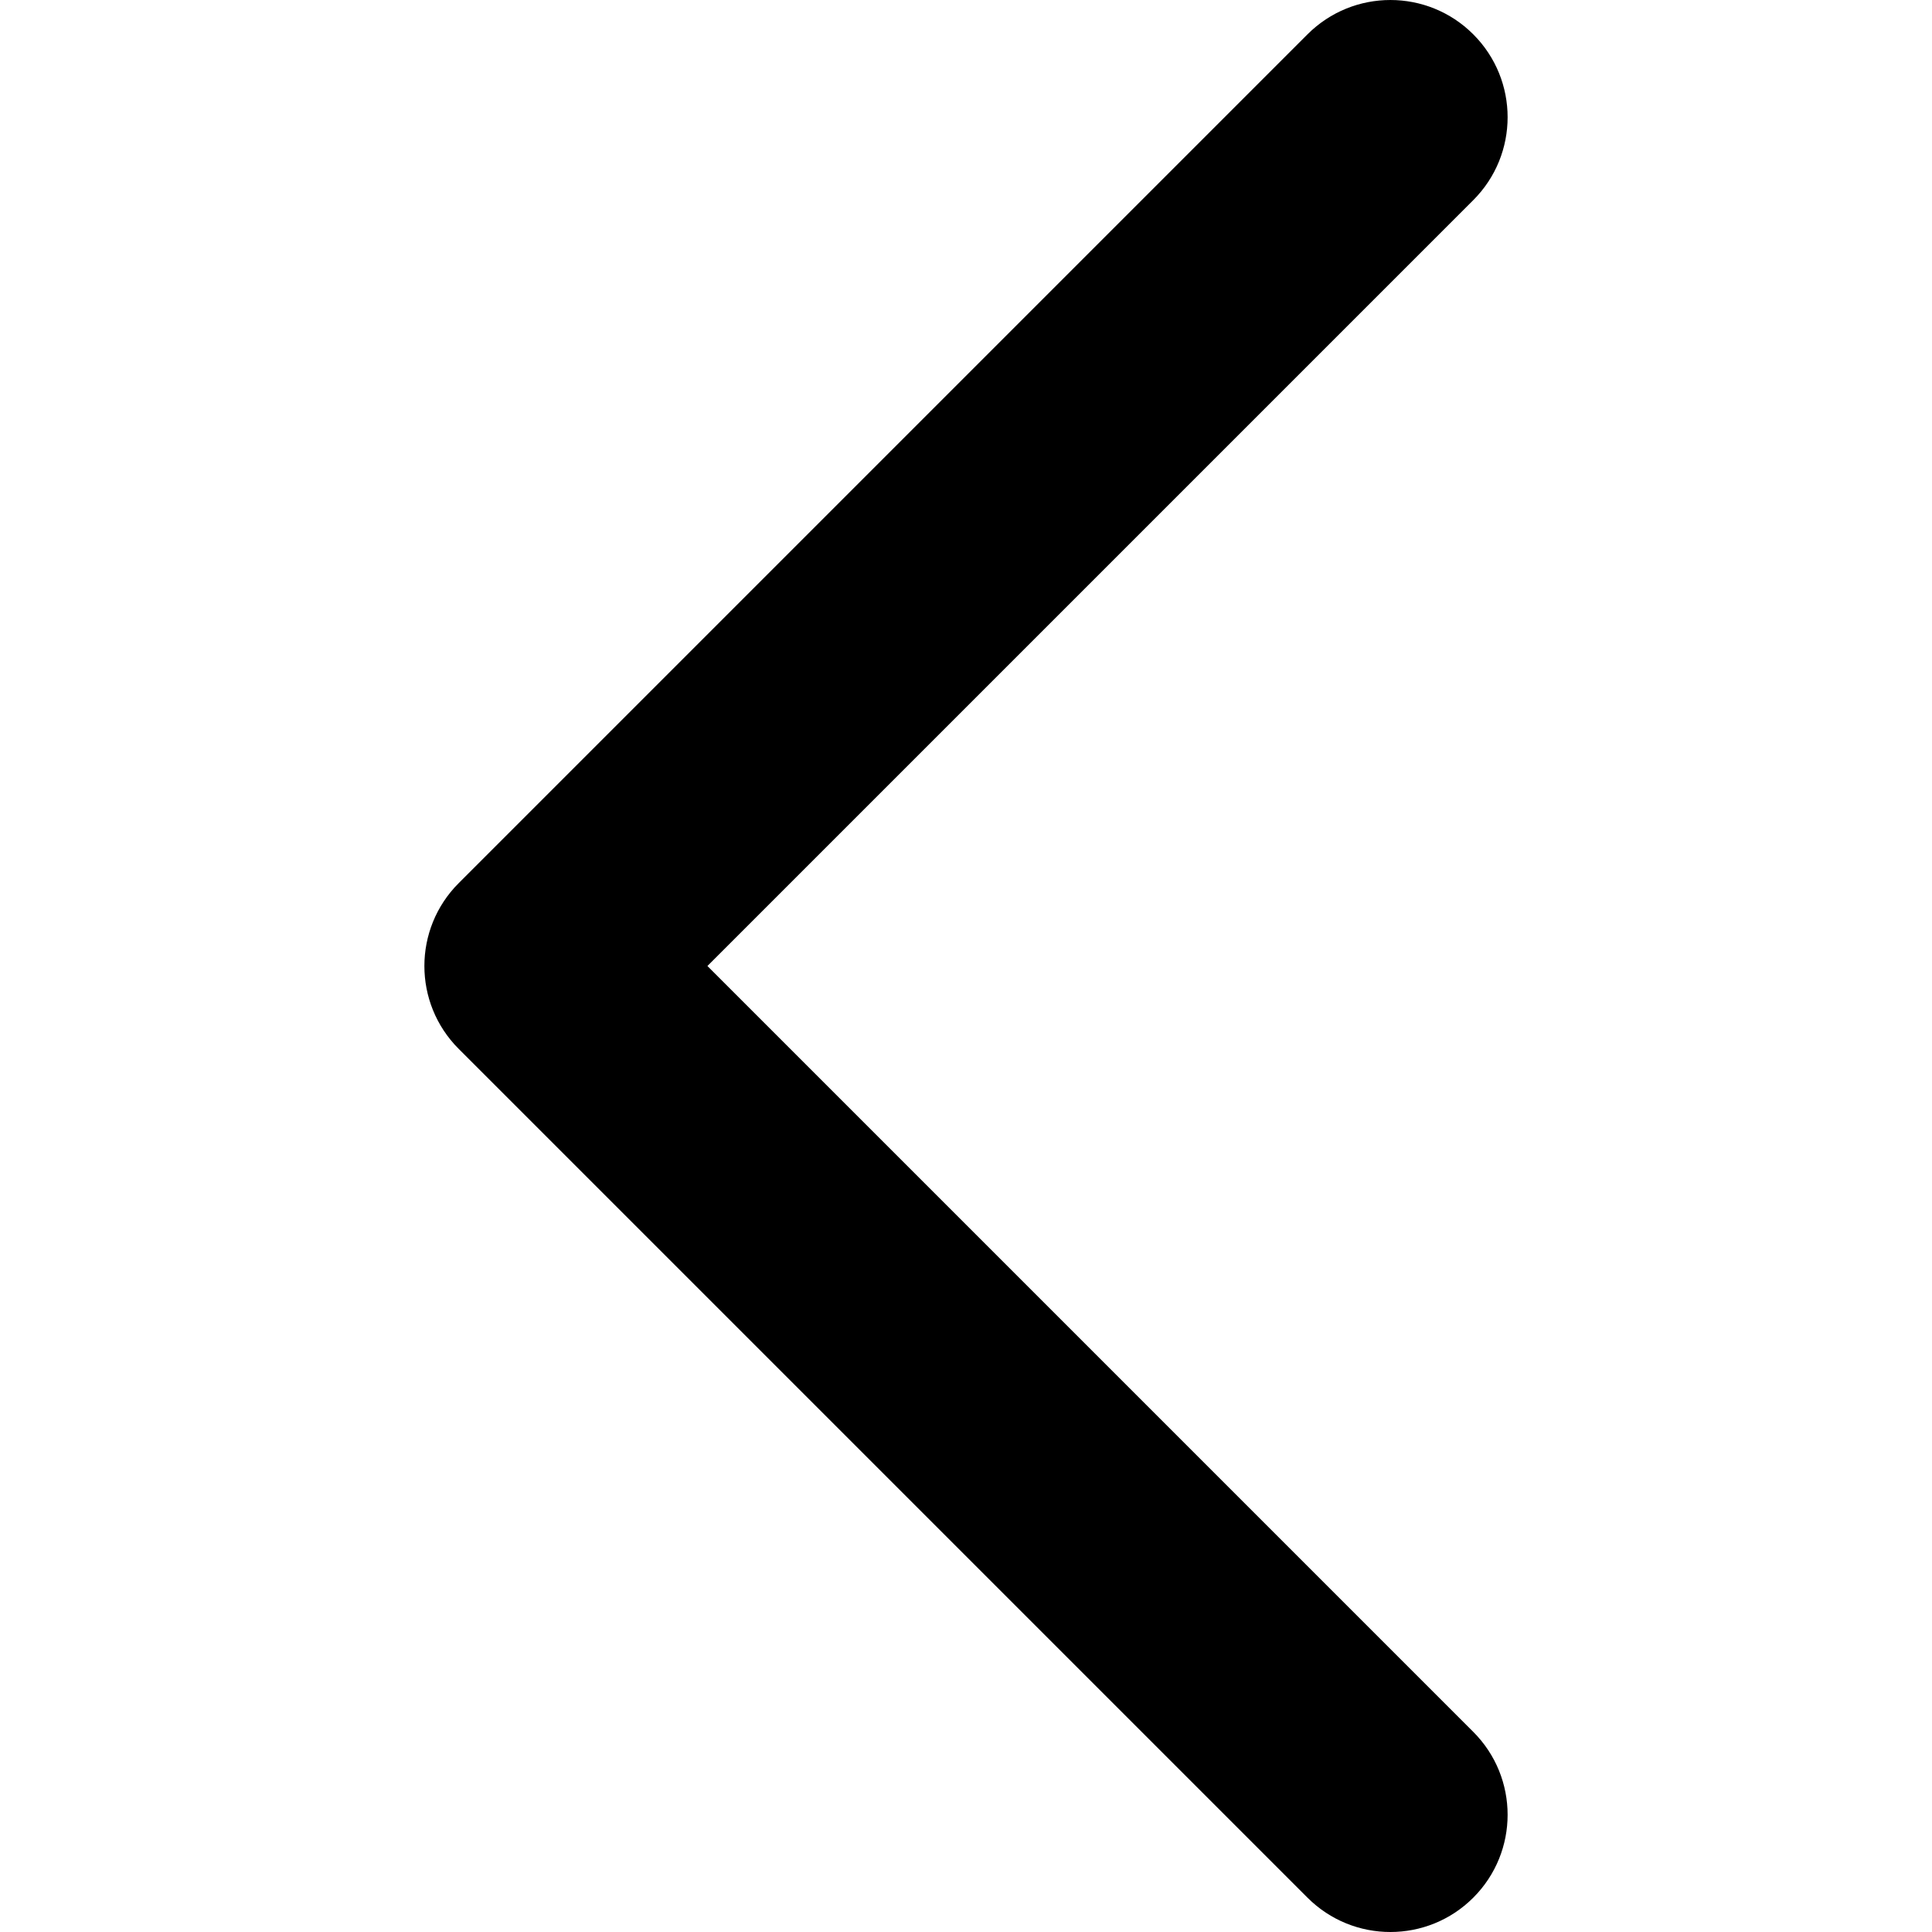
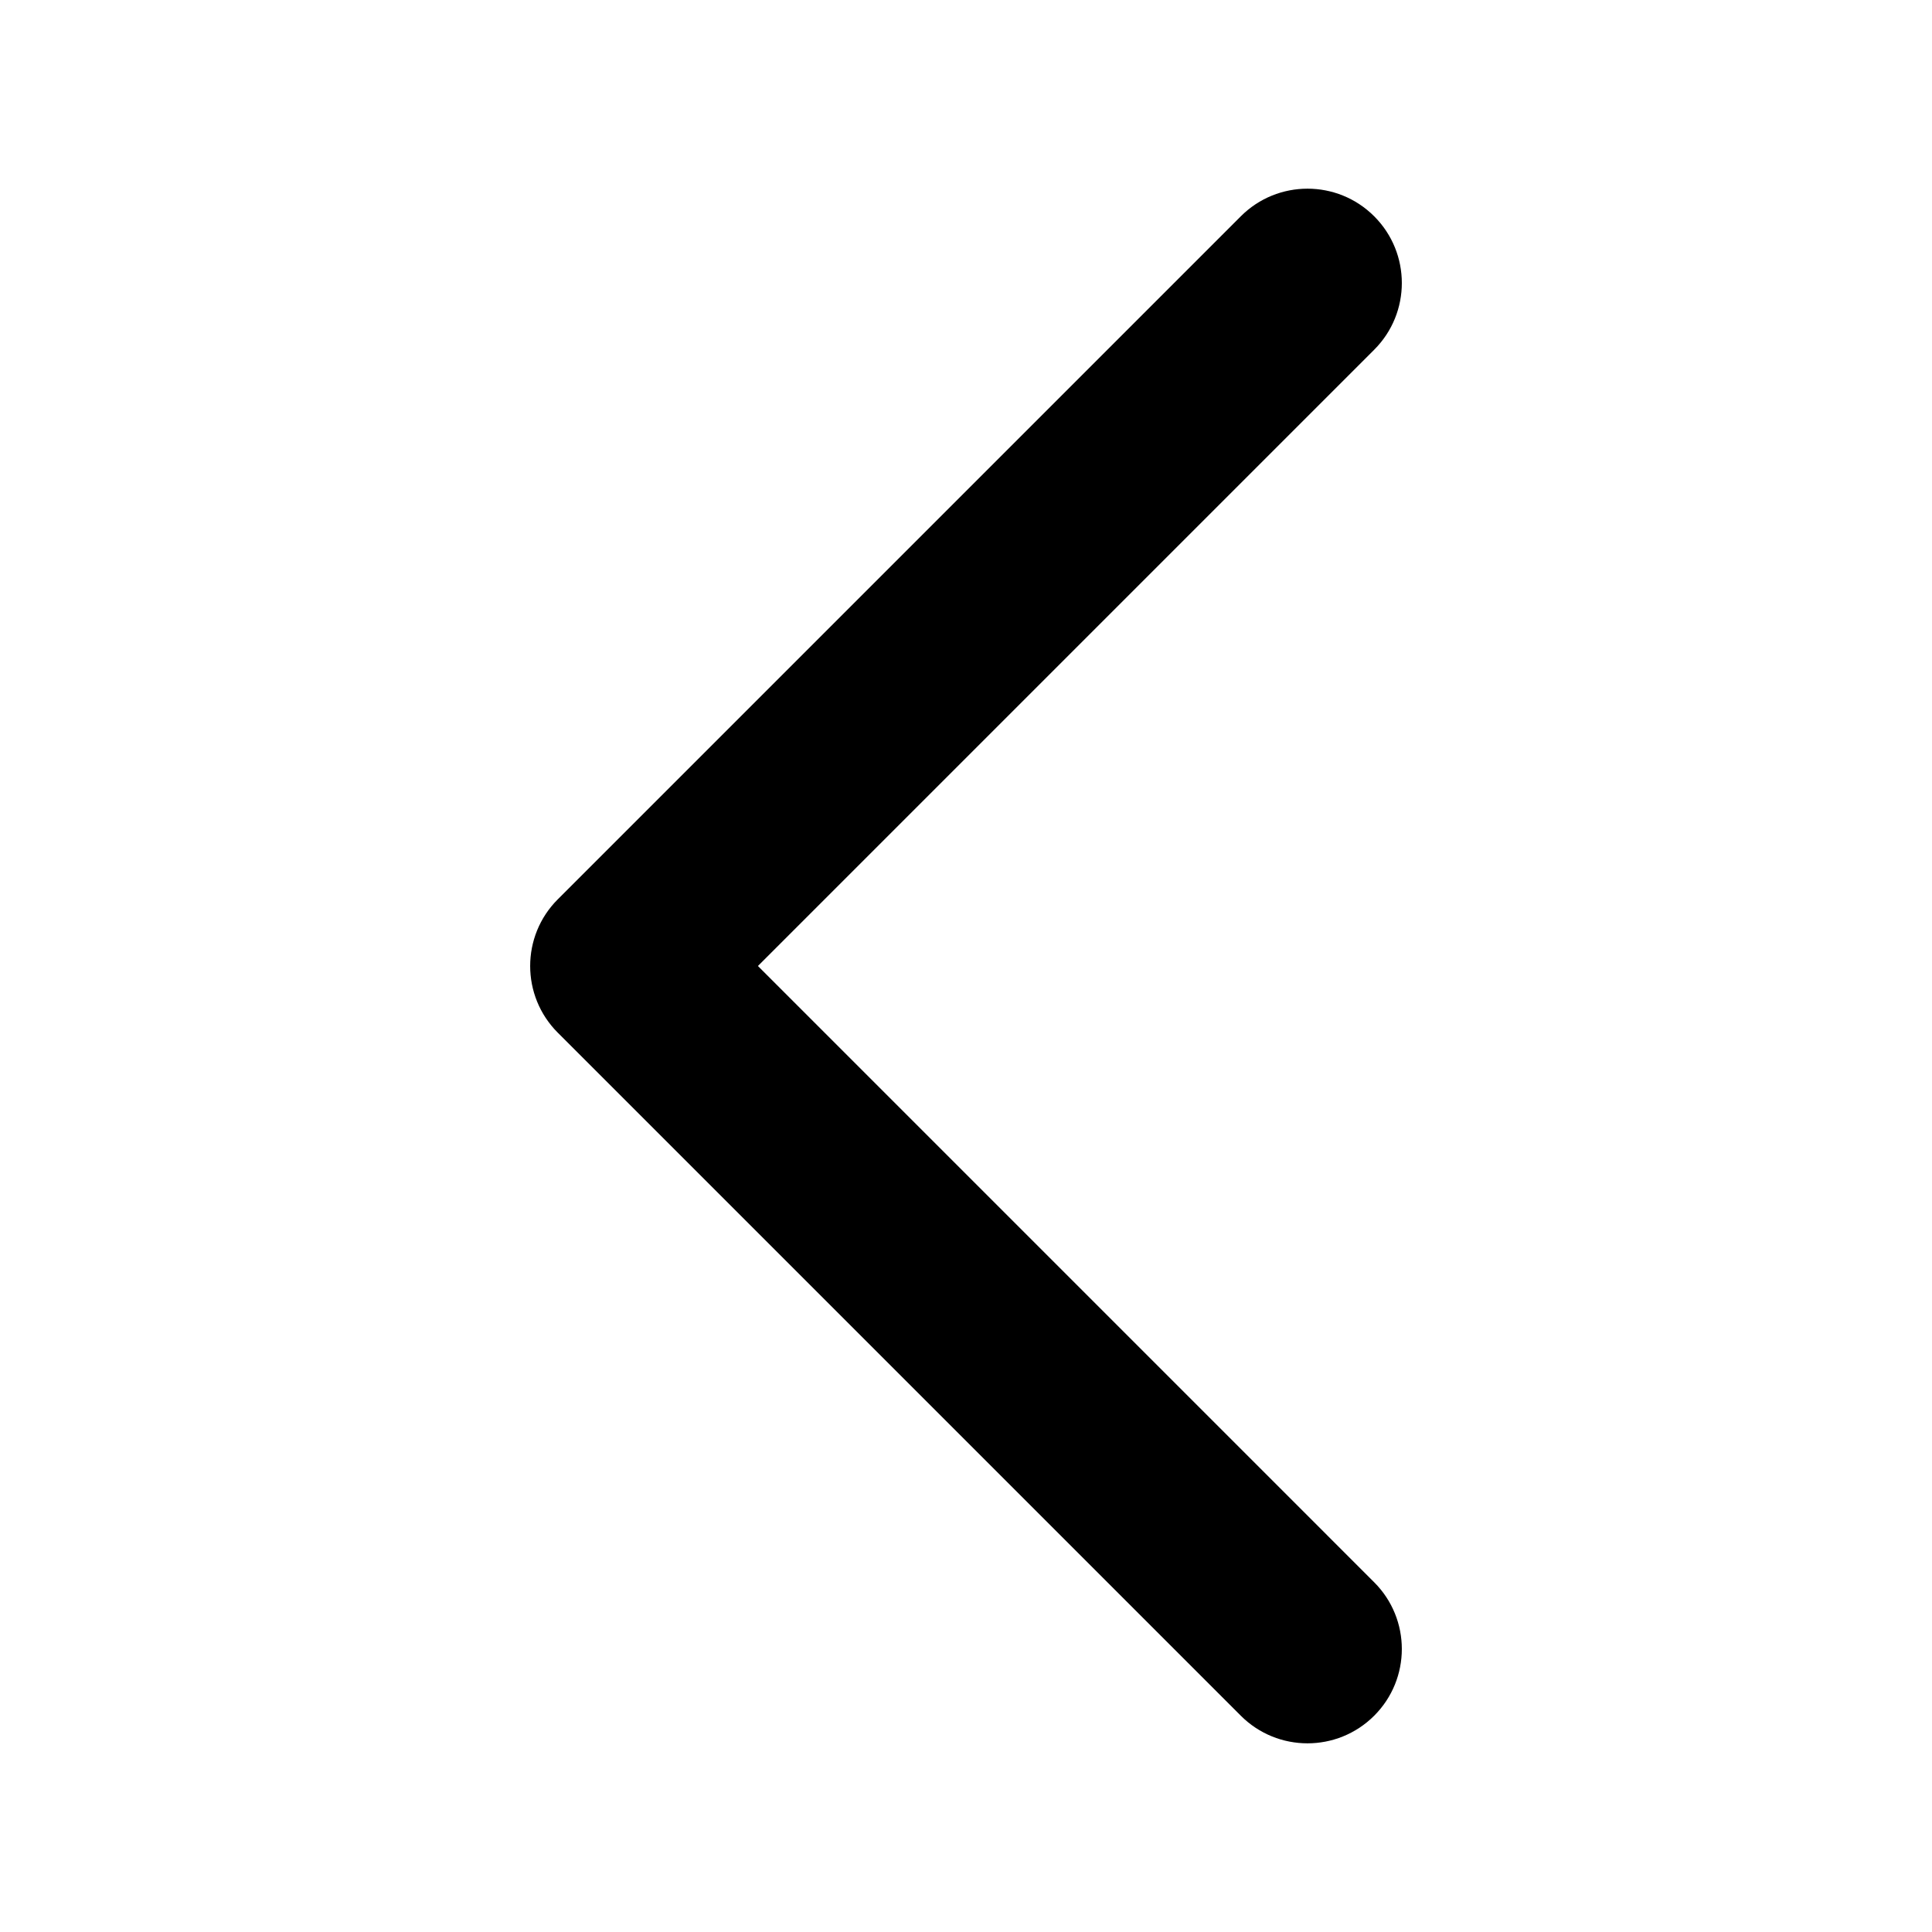
- <svg xmlns="http://www.w3.org/2000/svg" version="1.1" id="Layer_1" x="0px" y="0px" viewBox="0 0 412 412" style="enable-background:new 0 0 412 412;" xml:space="preserve">
-   <path d="M150.856,206L314.178,42.678c9.763-9.763,9.763-25.592,0-35.355c-9.764-9.763-25.592-9.763-35.355,0l-181,181  C92.941,193.204,90.5,199.602,90.5,206s2.441,12.796,7.322,17.678l181,181c9.764,9.763,25.592,9.763,35.355,0  c9.763-9.763,9.763-25.592,0-35.355L150.856,206z" />
-   <g>
- </g>
-   <g>
- </g>
-   <g>
- </g>
-   <g>
- </g>
-   <g>
- </g>
-   <g>
- </g>
-   <g>
- </g>
-   <g>
- </g>
-   <g>
- </g>
-   <g>
- </g>
-   <g>
- </g>
-   <g>
- </g>
-   <g>
- </g>
-   <g>
- </g>
-   <g>
- </g>
+ <svg xmlns="http://www.w3.org/2000/svg" version="1.1" id="Layer_1" x="0px" y="0px" viewBox="-49 141 512 512" style="enable-background:new -49 141 512 512;" xml:space="preserve">
+   <path id="XMLID_12_" d="M151.856,397l163.322-163.322c9.763-9.763,9.763-25.592,0-35.355c-9.764-9.763-25.592-9.763-35.355,0  l-181,181C93.941,384.203,91.5,390.602,91.5,397s2.441,12.796,7.322,17.678l181,181c9.764,9.763,25.592,9.763,35.355,0  s9.763-25.592,0-35.355L151.856,397z" />
</svg>
